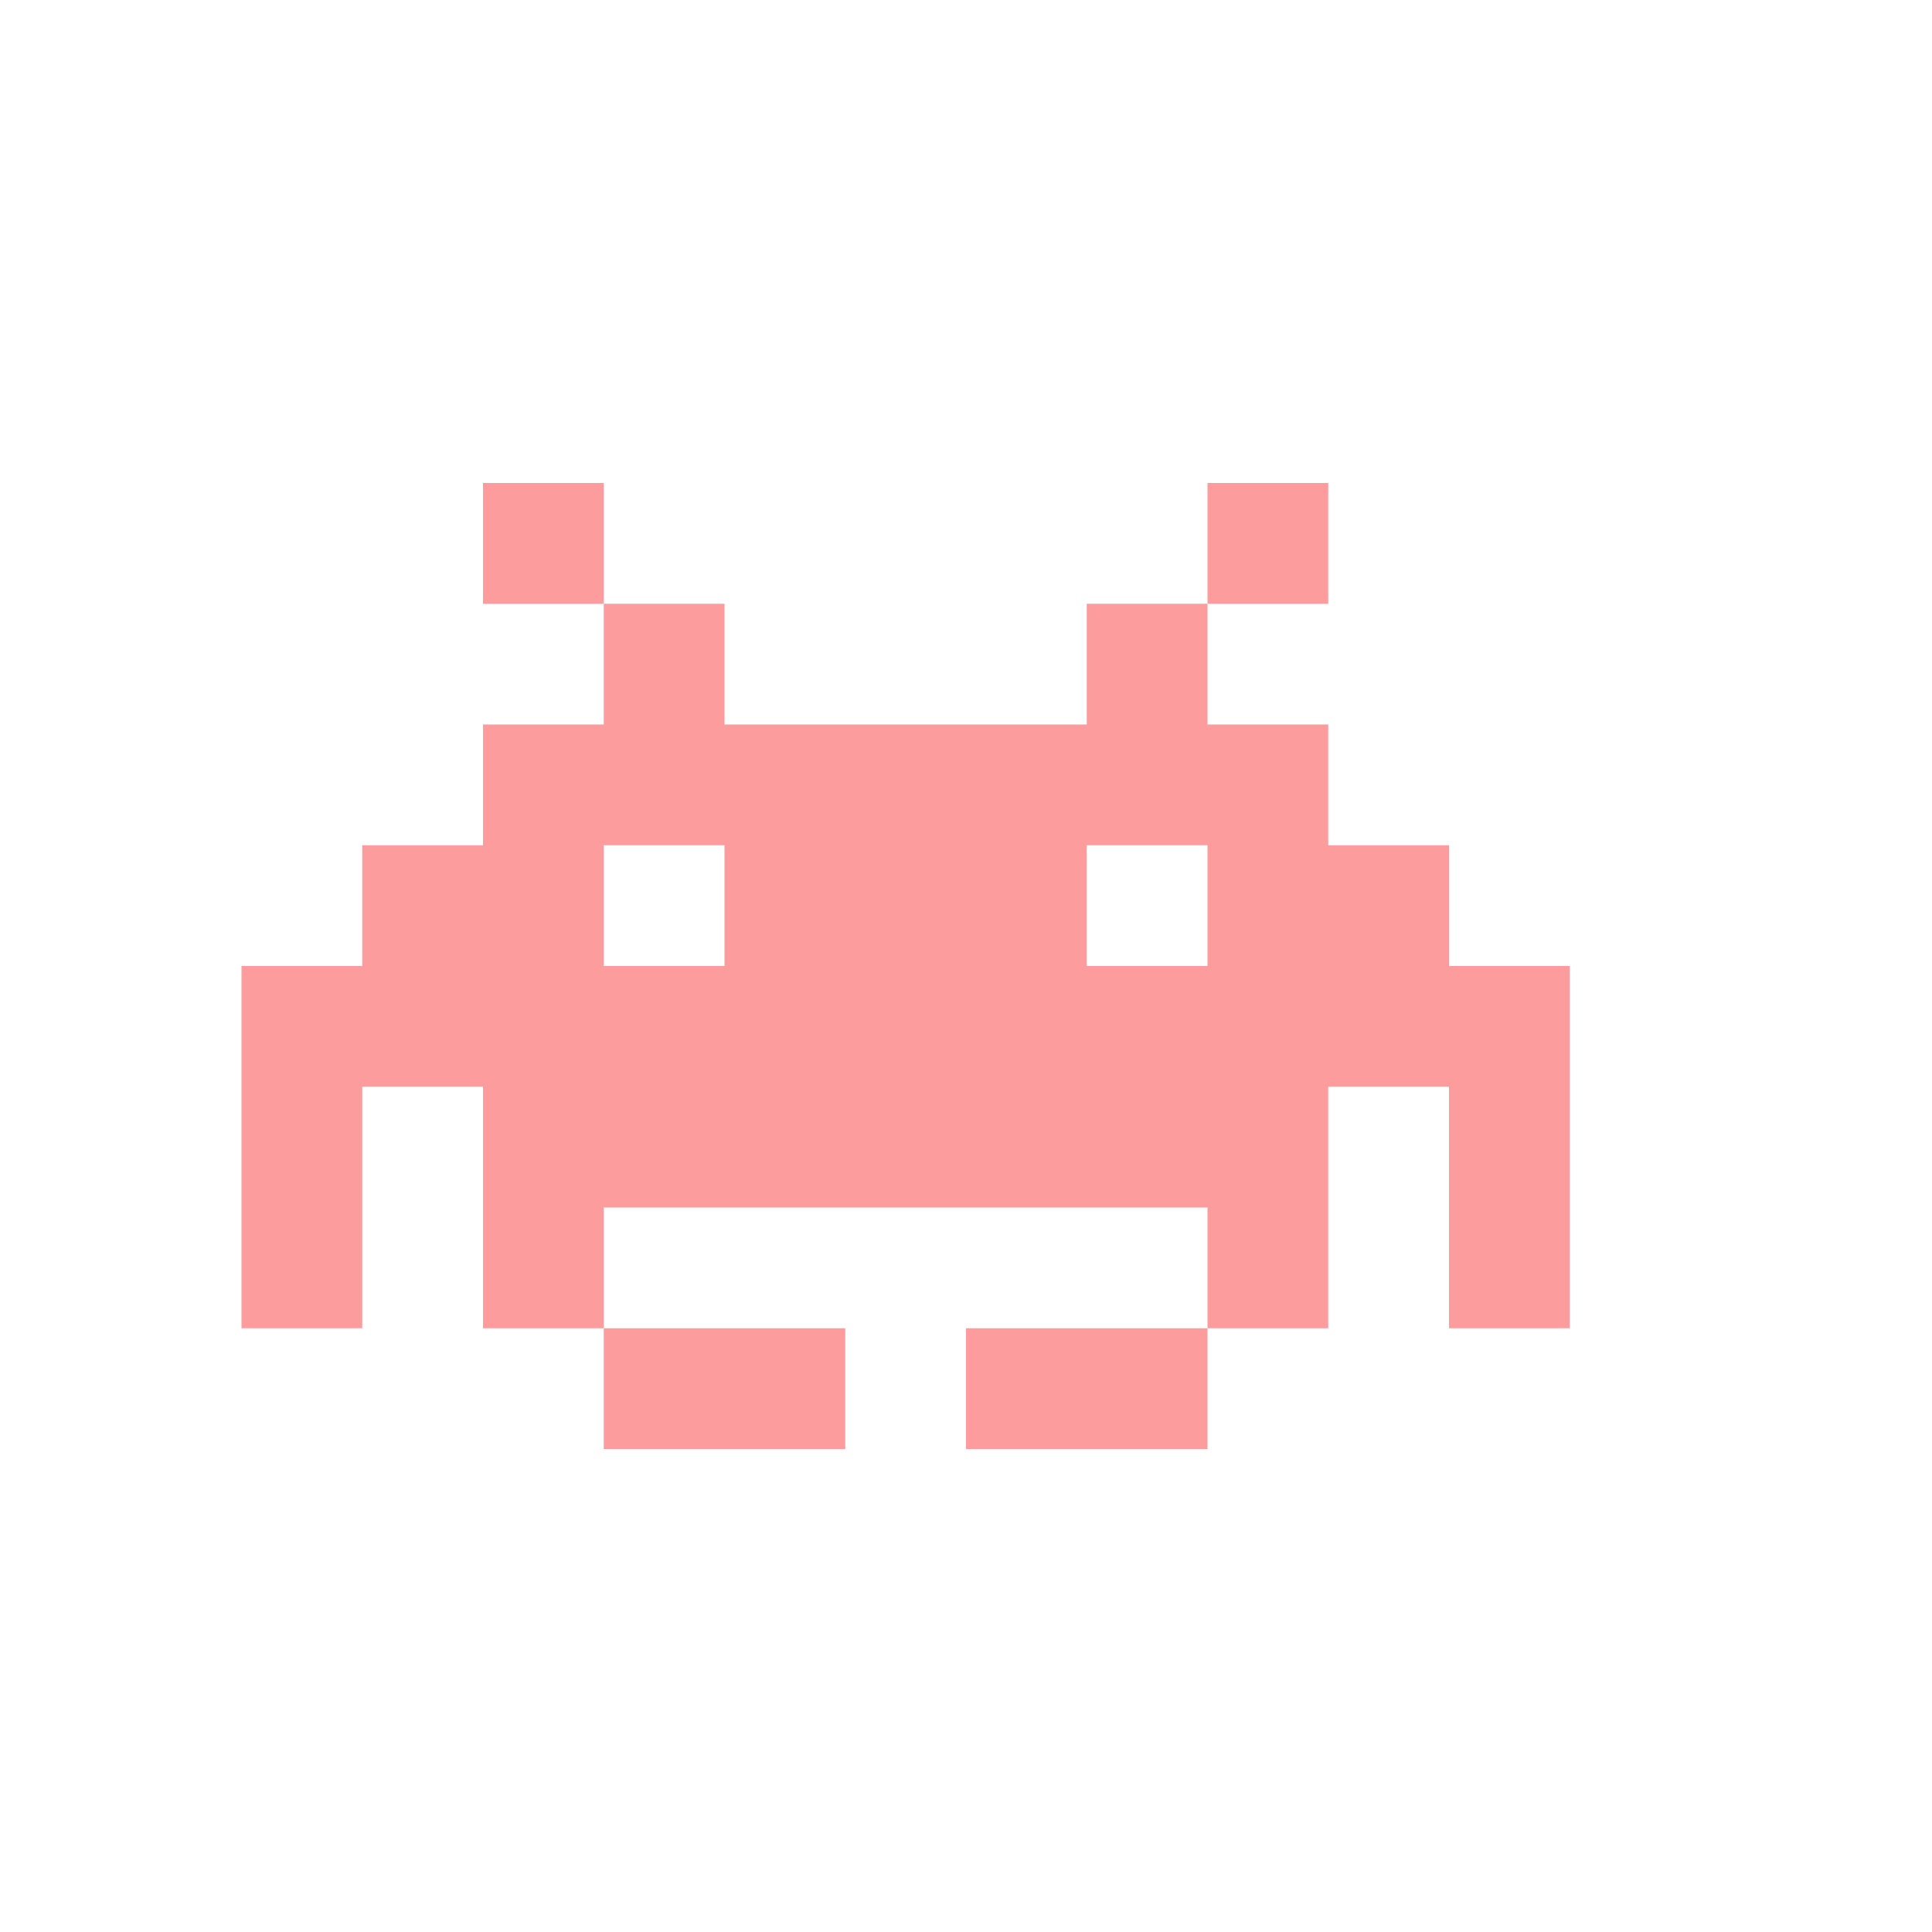
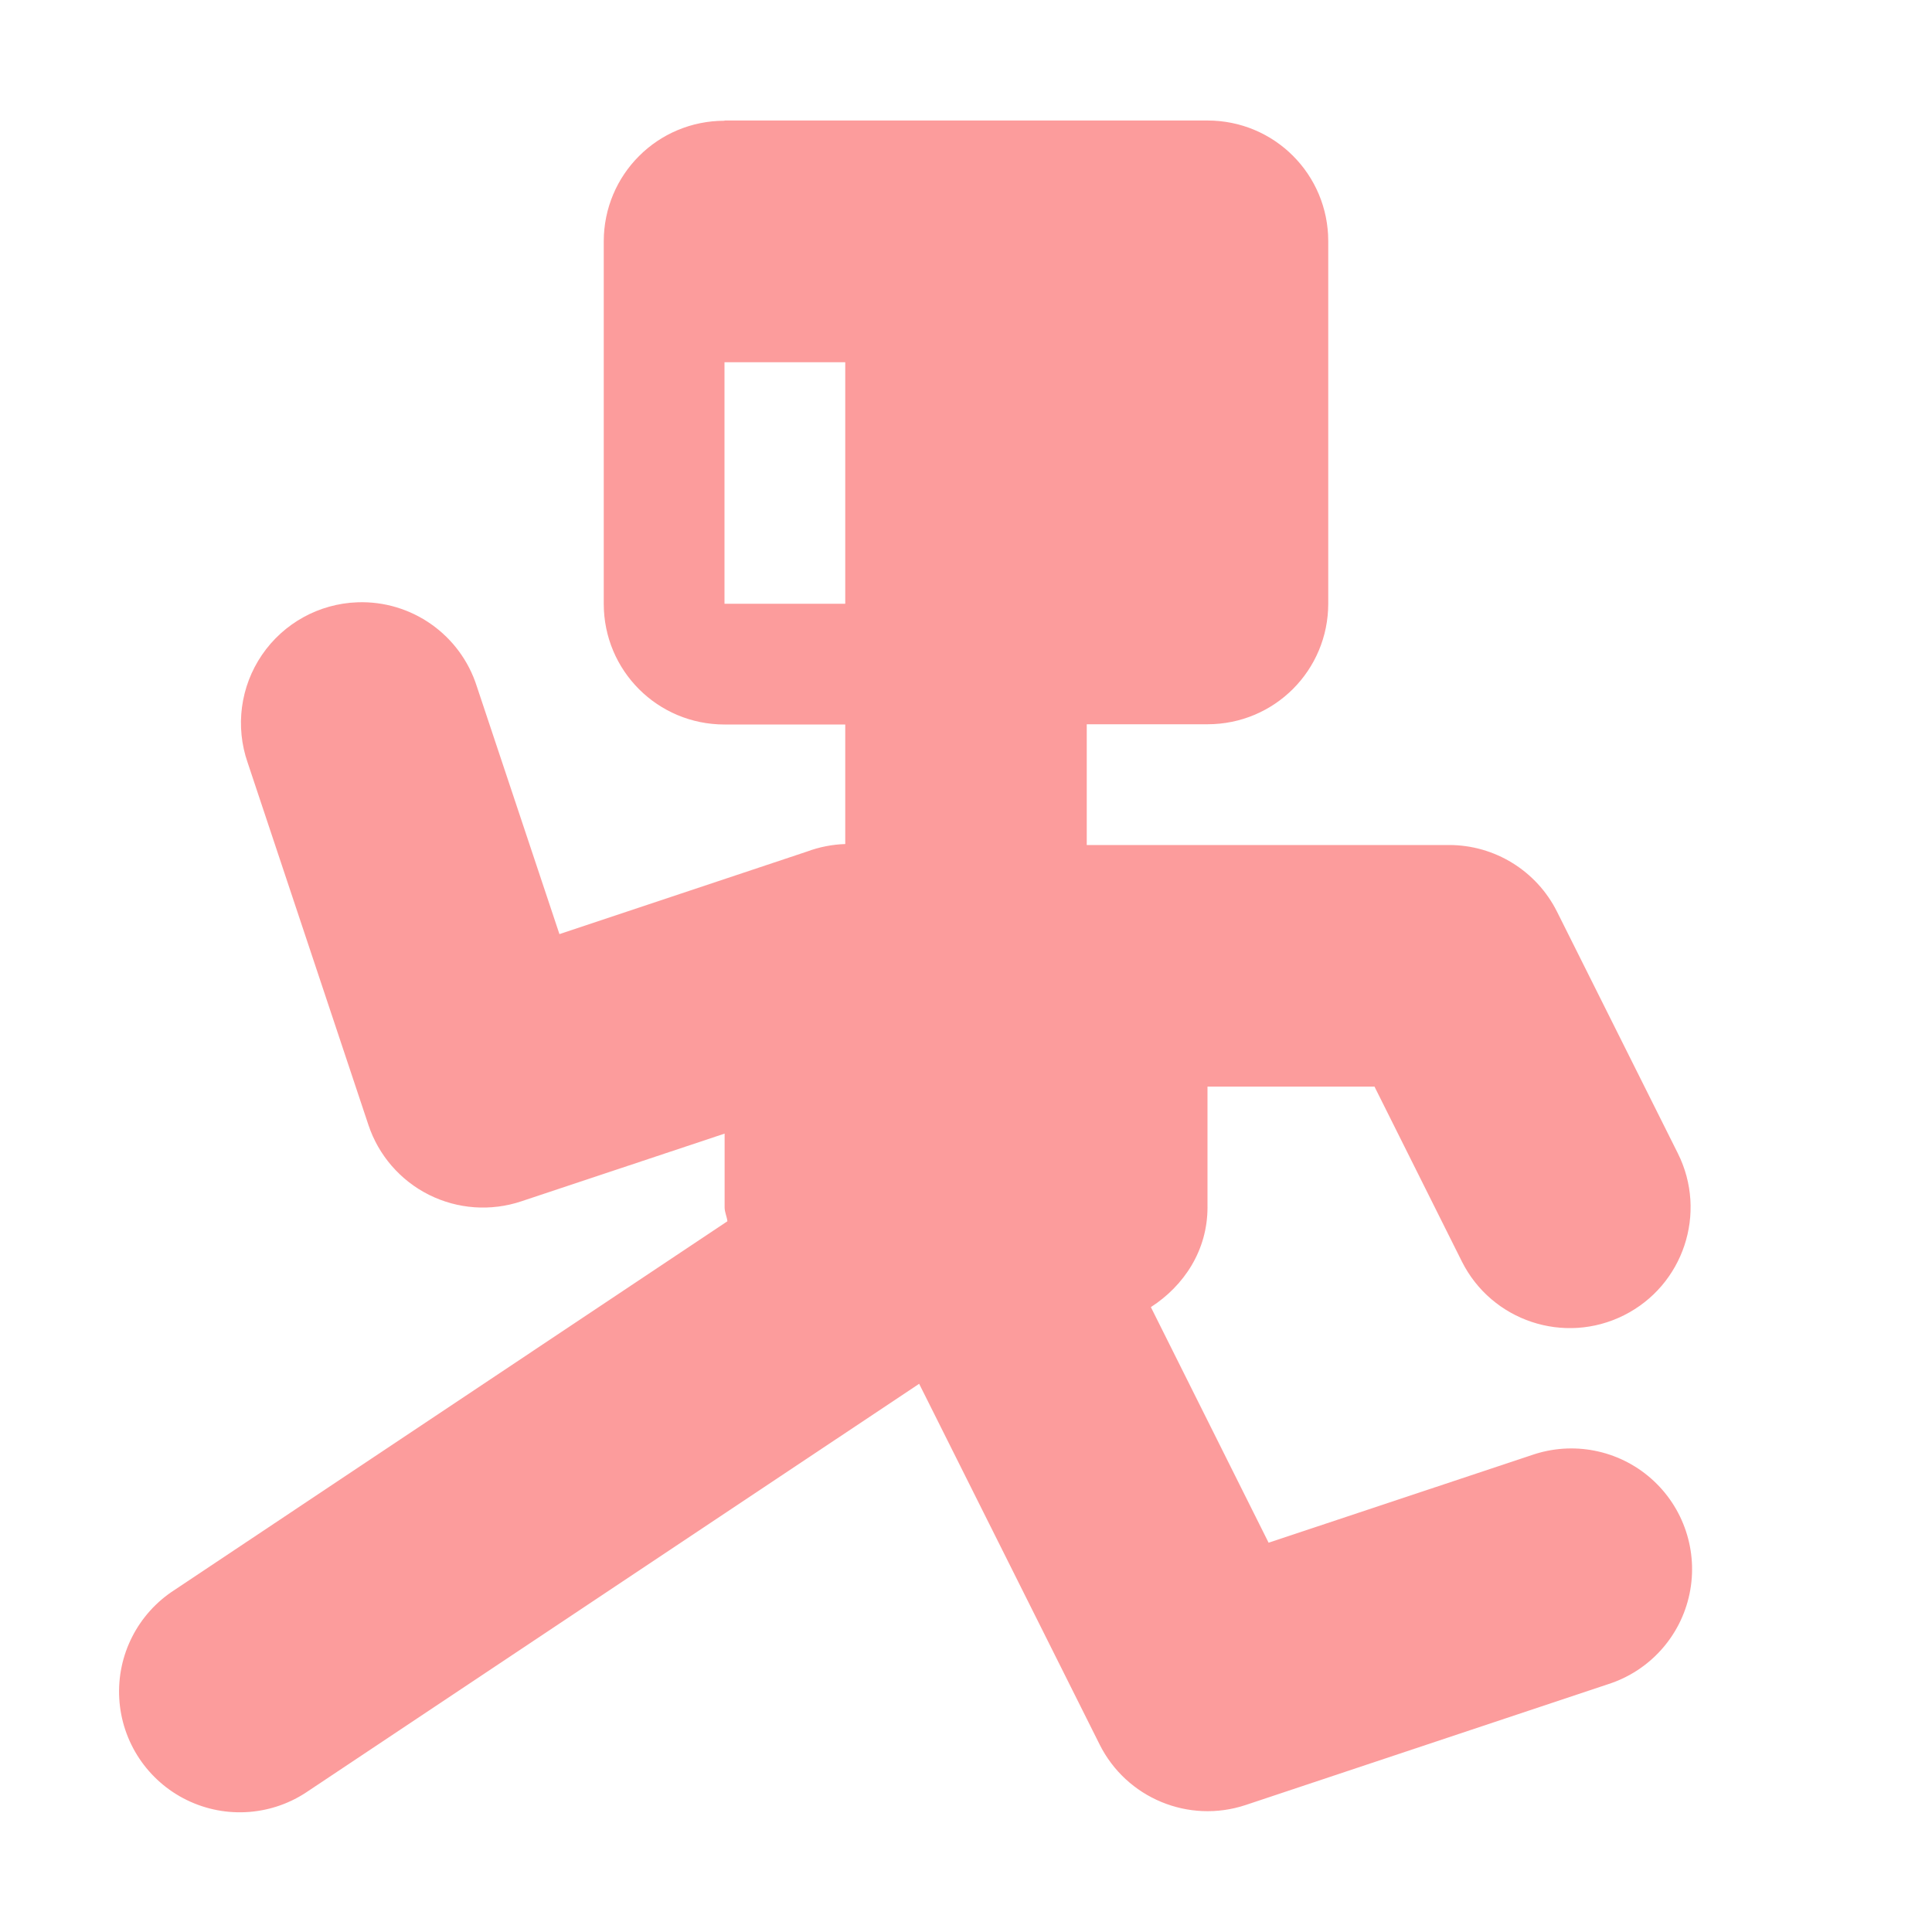
<svg xmlns="http://www.w3.org/2000/svg" width="16" height="16" version="1.1" viewBox="0 0 16 16">
  <g transform="translate(0 -1036.4)">
-     <path transform="translate(0 1036.4)" d="m4 4v1h1v-1h-1zm1 1v1h-1v1h-1v1h-1v1 2h1v-2h1v1 1h1v-1h5v1h1v-2h1v2h1v-2-1h-1v-1h-1v-1h-1v-1h-1v1h-3v-1h-1zm5 0h1v-1h-1v1zm0 6h-2v1h2v-1zm-5 0v1h2v-1h-2zm0-4h1v1h-1v-1zm4 0h1v1h-1v-1z" fill="#fc9c9c" fill-opacity=".996" />
+     <path transform="translate(0 1036.4)" d="m6 1c-0.554 0-1 0.446-1 1v3c0 0.554 0.446 1 1 1h1v0.99a1 1 0 0 0 -0.316 0.062l-2.051 0.684-0.684-2.051a1 1 0 0 0 -0.99 -0.697 1 1 0 0 0 -0.908 1.328l1 3a1 1 0 0 0 1.266 0.633l1.684-0.561v0.611c0 0.041 0.019 0.076 0.023 0.115l-4.578 3.053a1 1 0 1 0 1.109 1.664l5.057-3.371 1.494 2.986a1 1 0 0 0 1.211 0.502l3-1a1 1 0 1 0 -0.633 -1.897l-2.178 0.725-0.975-1.951c0.276-0.178 0.469-0.472 0.469-0.826v-1h1.383l0.723 1.447a1 1 0 1 0 1.789 -0.895l-1-2a1 1 0 0 0 -0.895 -0.553h-3v-1h1c0.554 0 1-0.446 1-1v-3c0-0.554-0.446-1-1-1h-4zm0 2h1v2h-1v-2z" fill="#fc9c9c" fill-opacity=".996" />
  </g>
</svg>
